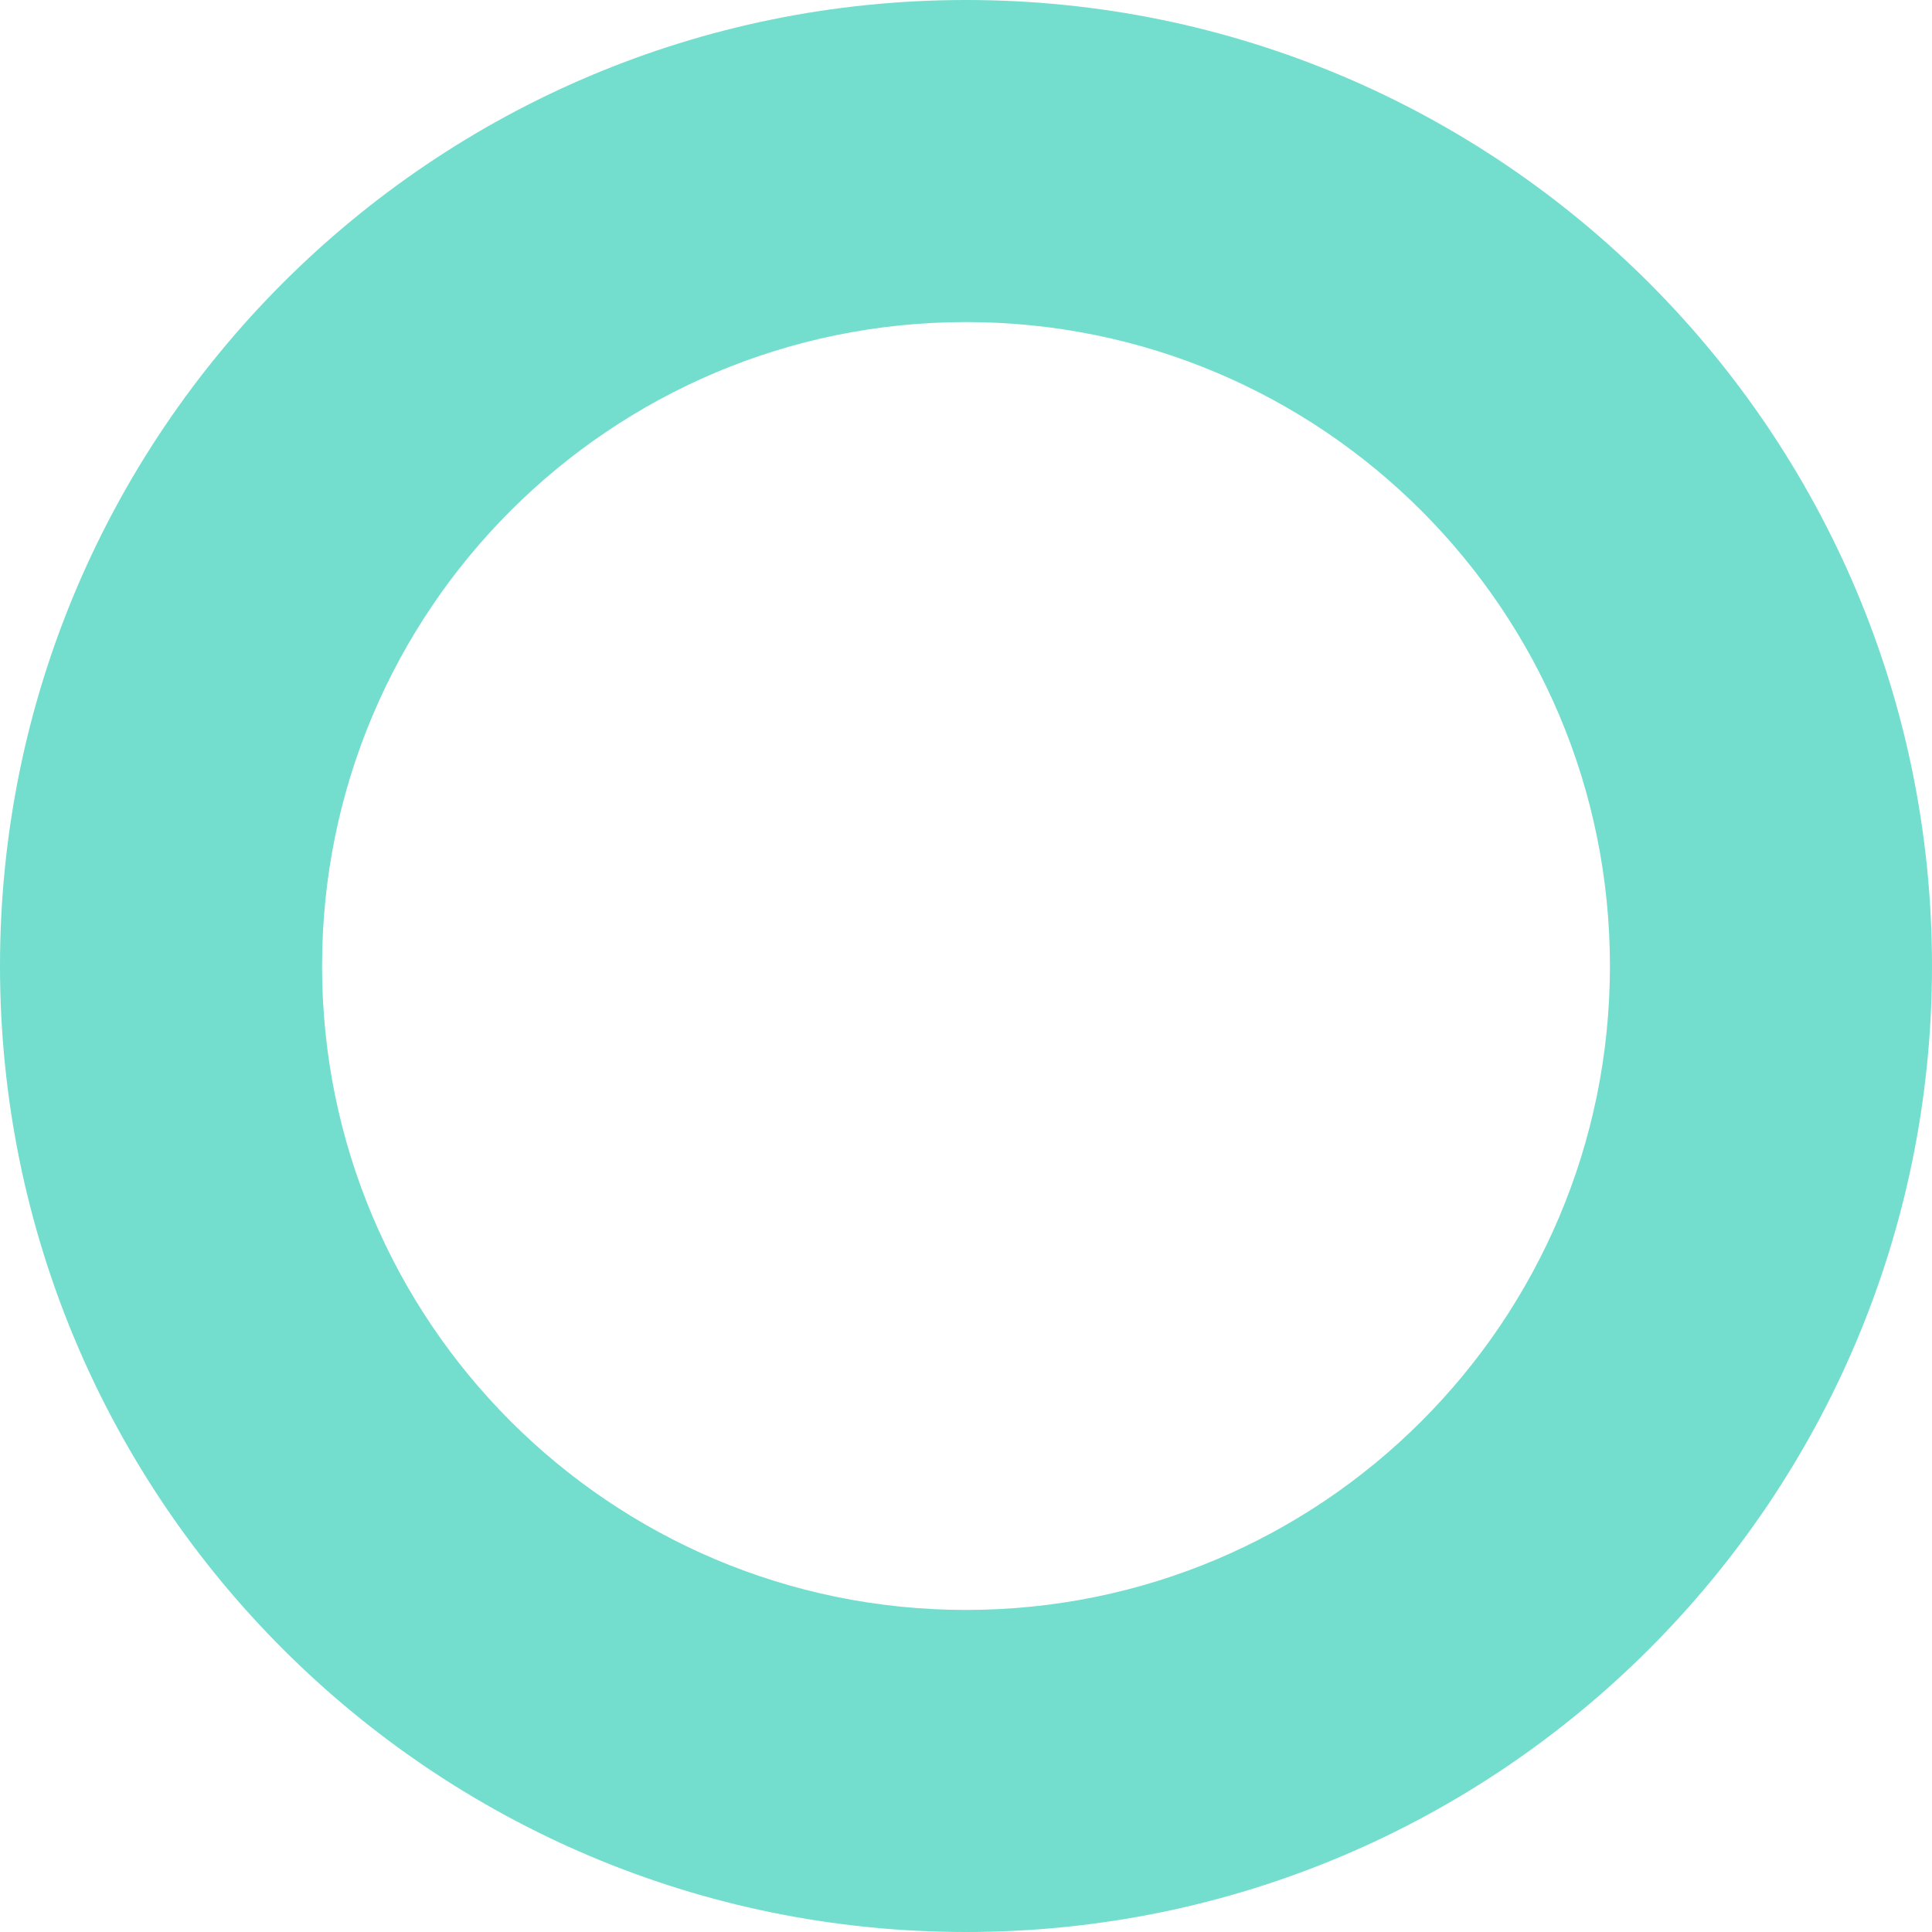
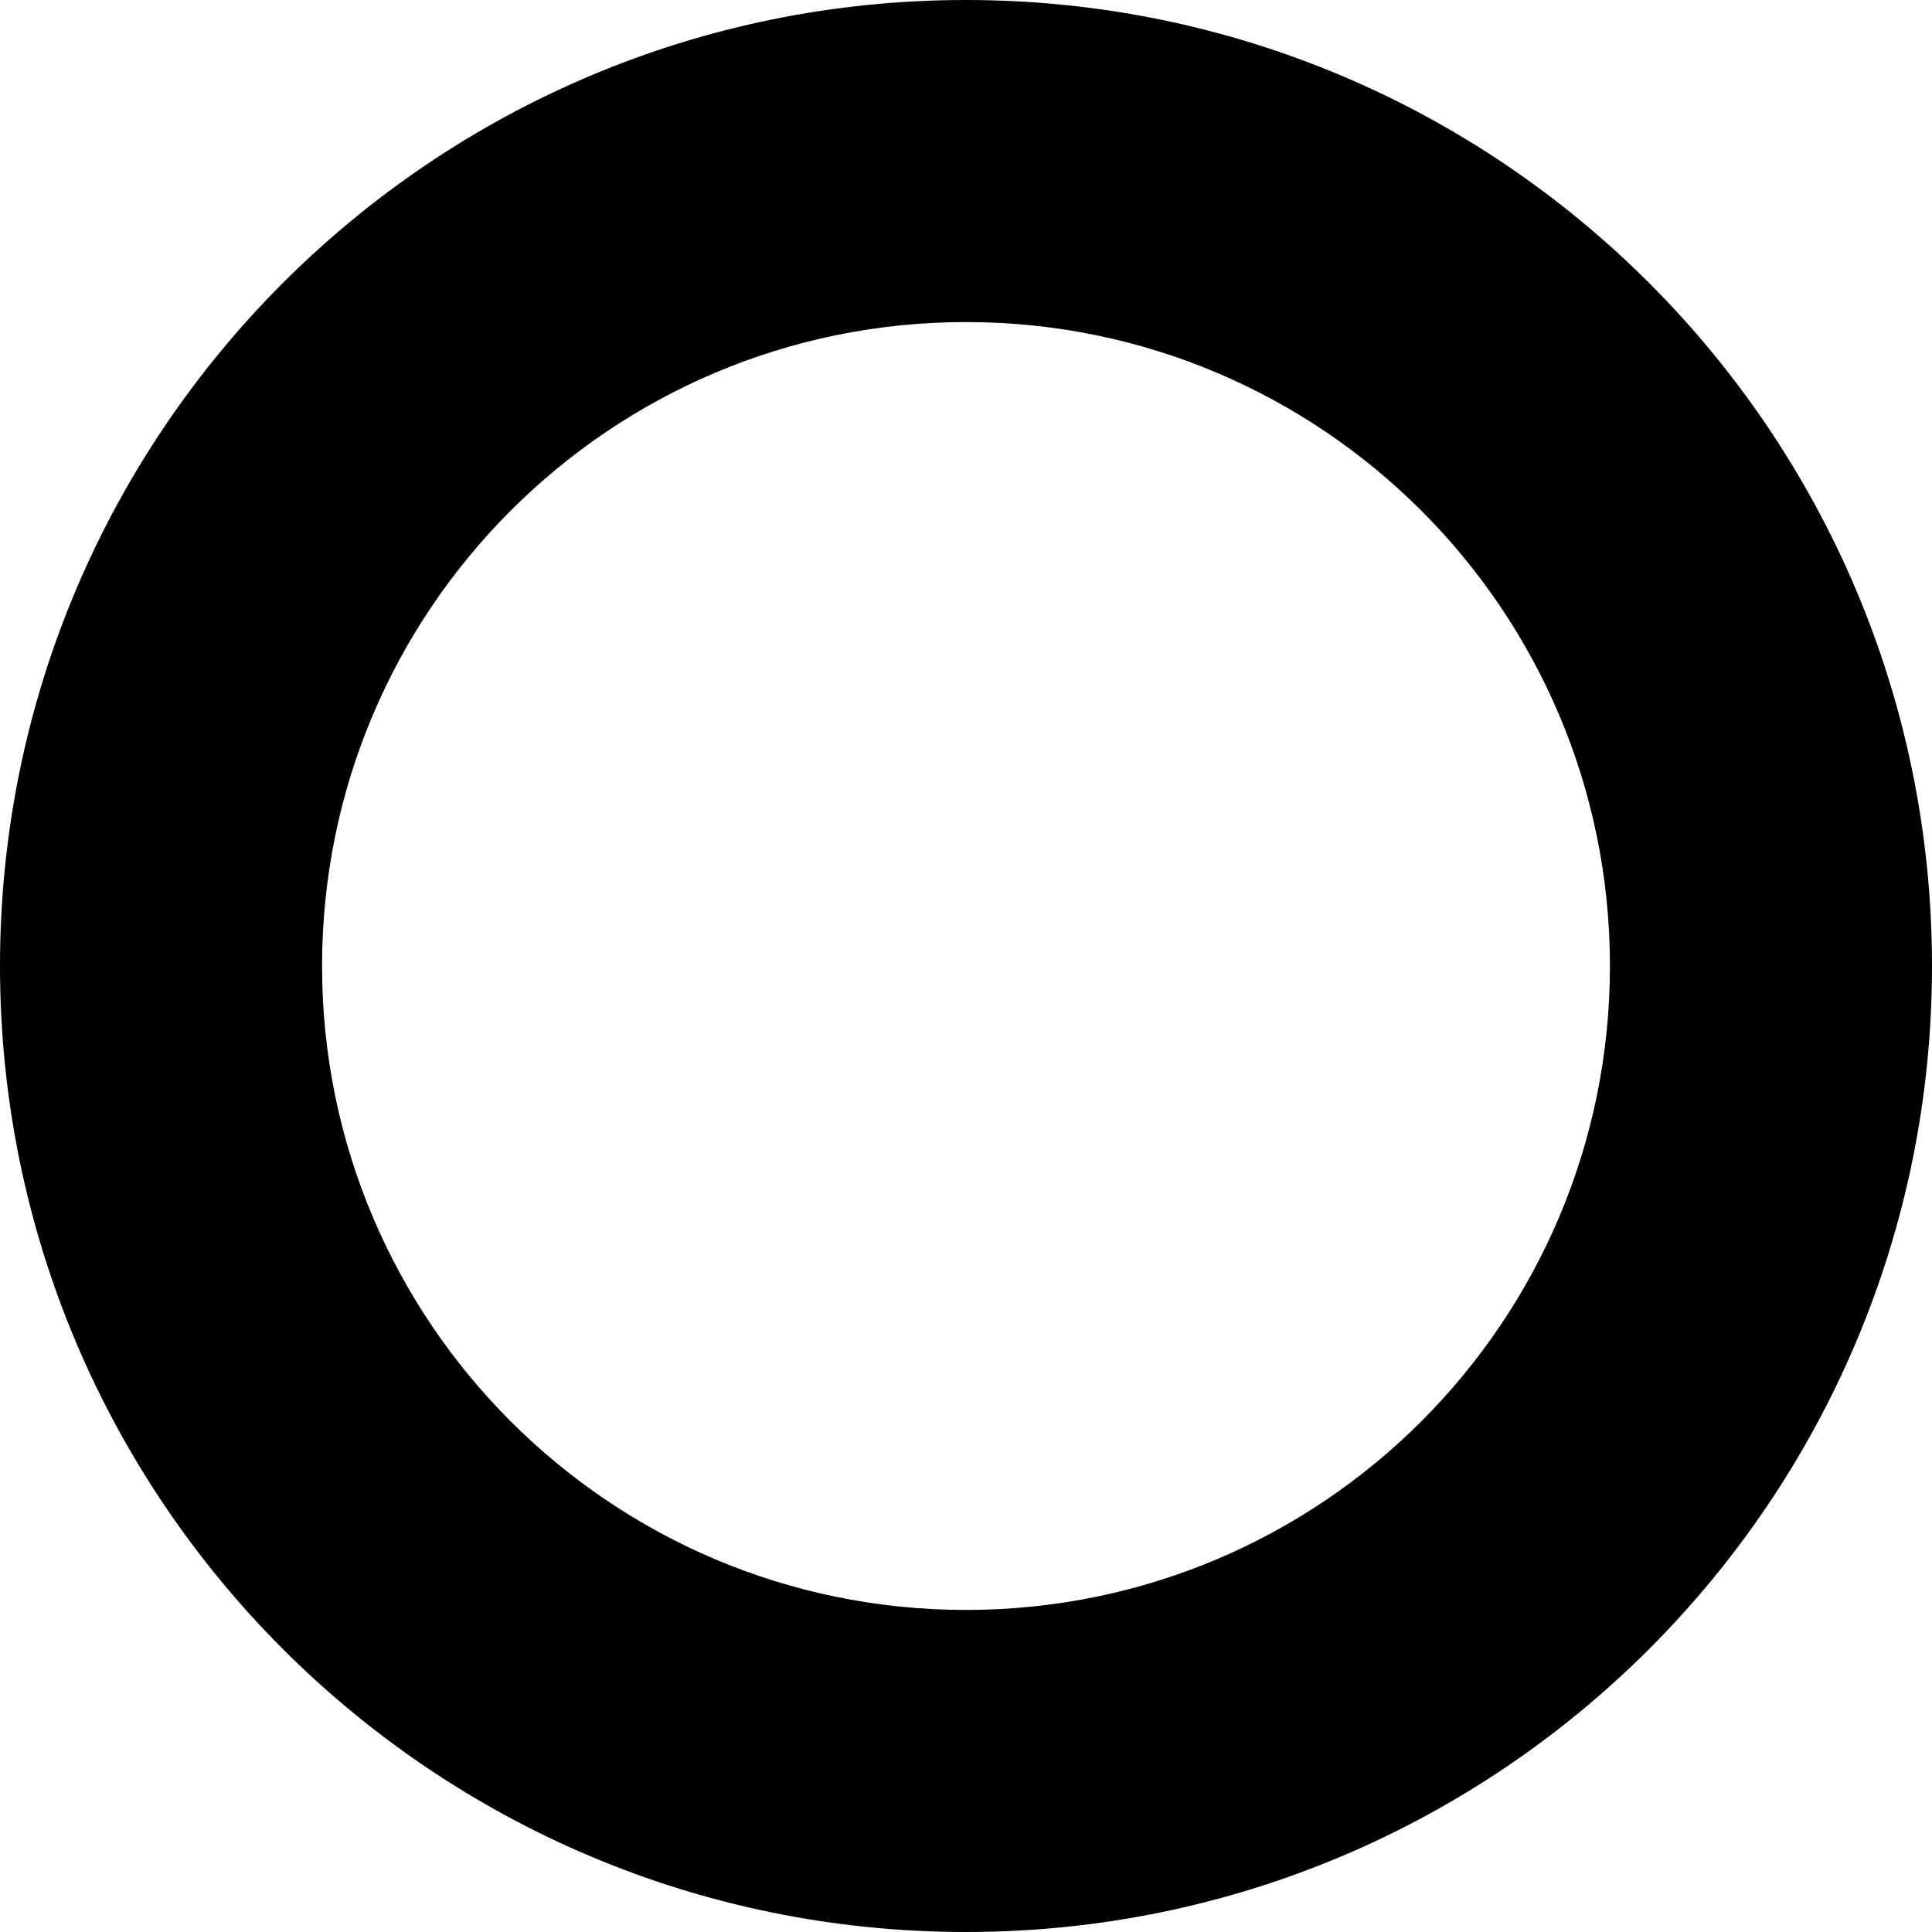
<svg xmlns="http://www.w3.org/2000/svg" viewBox="0 0 1024 1024">
-   <path fill="#73DECE" d="M512,1024C229.2,1024,0,794.8,0,512S229.2,0,512,0s512,229.2,512,512S794.8,1024,512,1024z M512,170.7 c-188.5,0-341.3,152.8-341.3,341.3S323.5,853.3,512,853.3S853.3,700.5,853.3,512S700.5,170.7,512,170.7z" />
+   <path d="M512,1024C229.2,1024,0,794.8,0,512S229.2,0,512,0s512,229.2,512,512S794.8,1024,512,1024z M512,170.7 c-188.5,0-341.3,152.8-341.3,341.3S323.5,853.3,512,853.3S853.3,700.5,853.3,512S700.5,170.7,512,170.7z" />
</svg>
